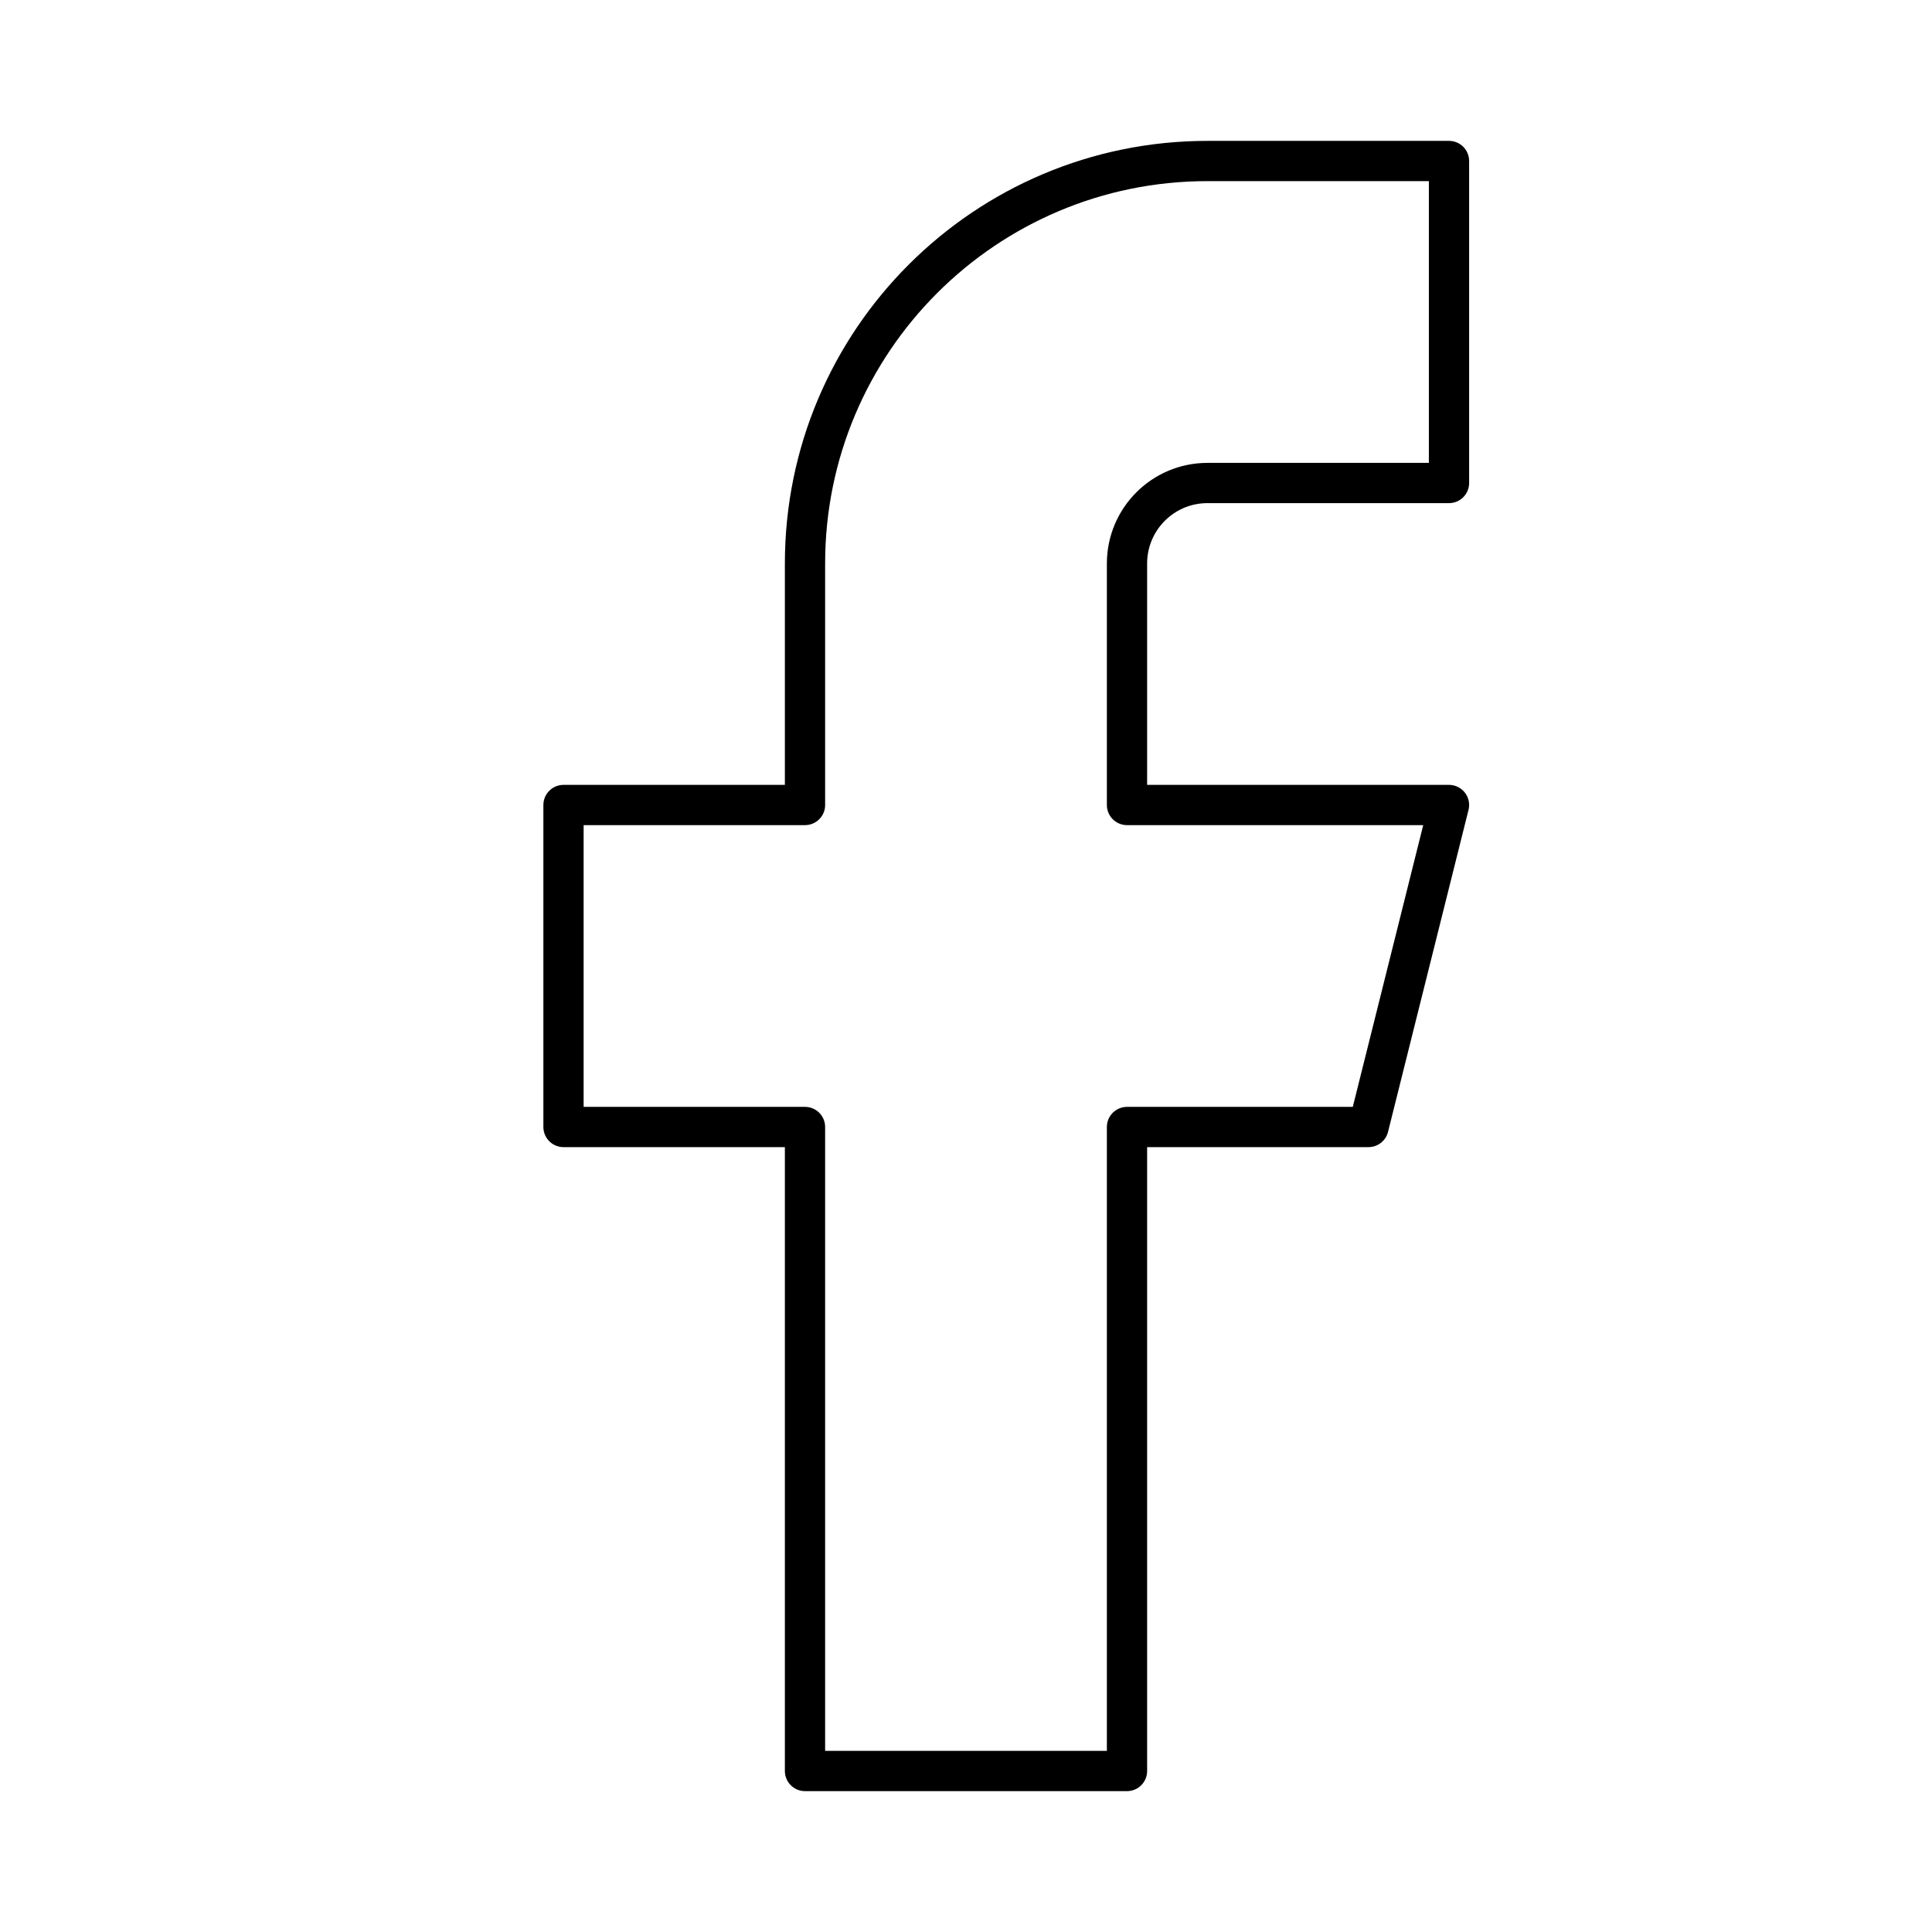
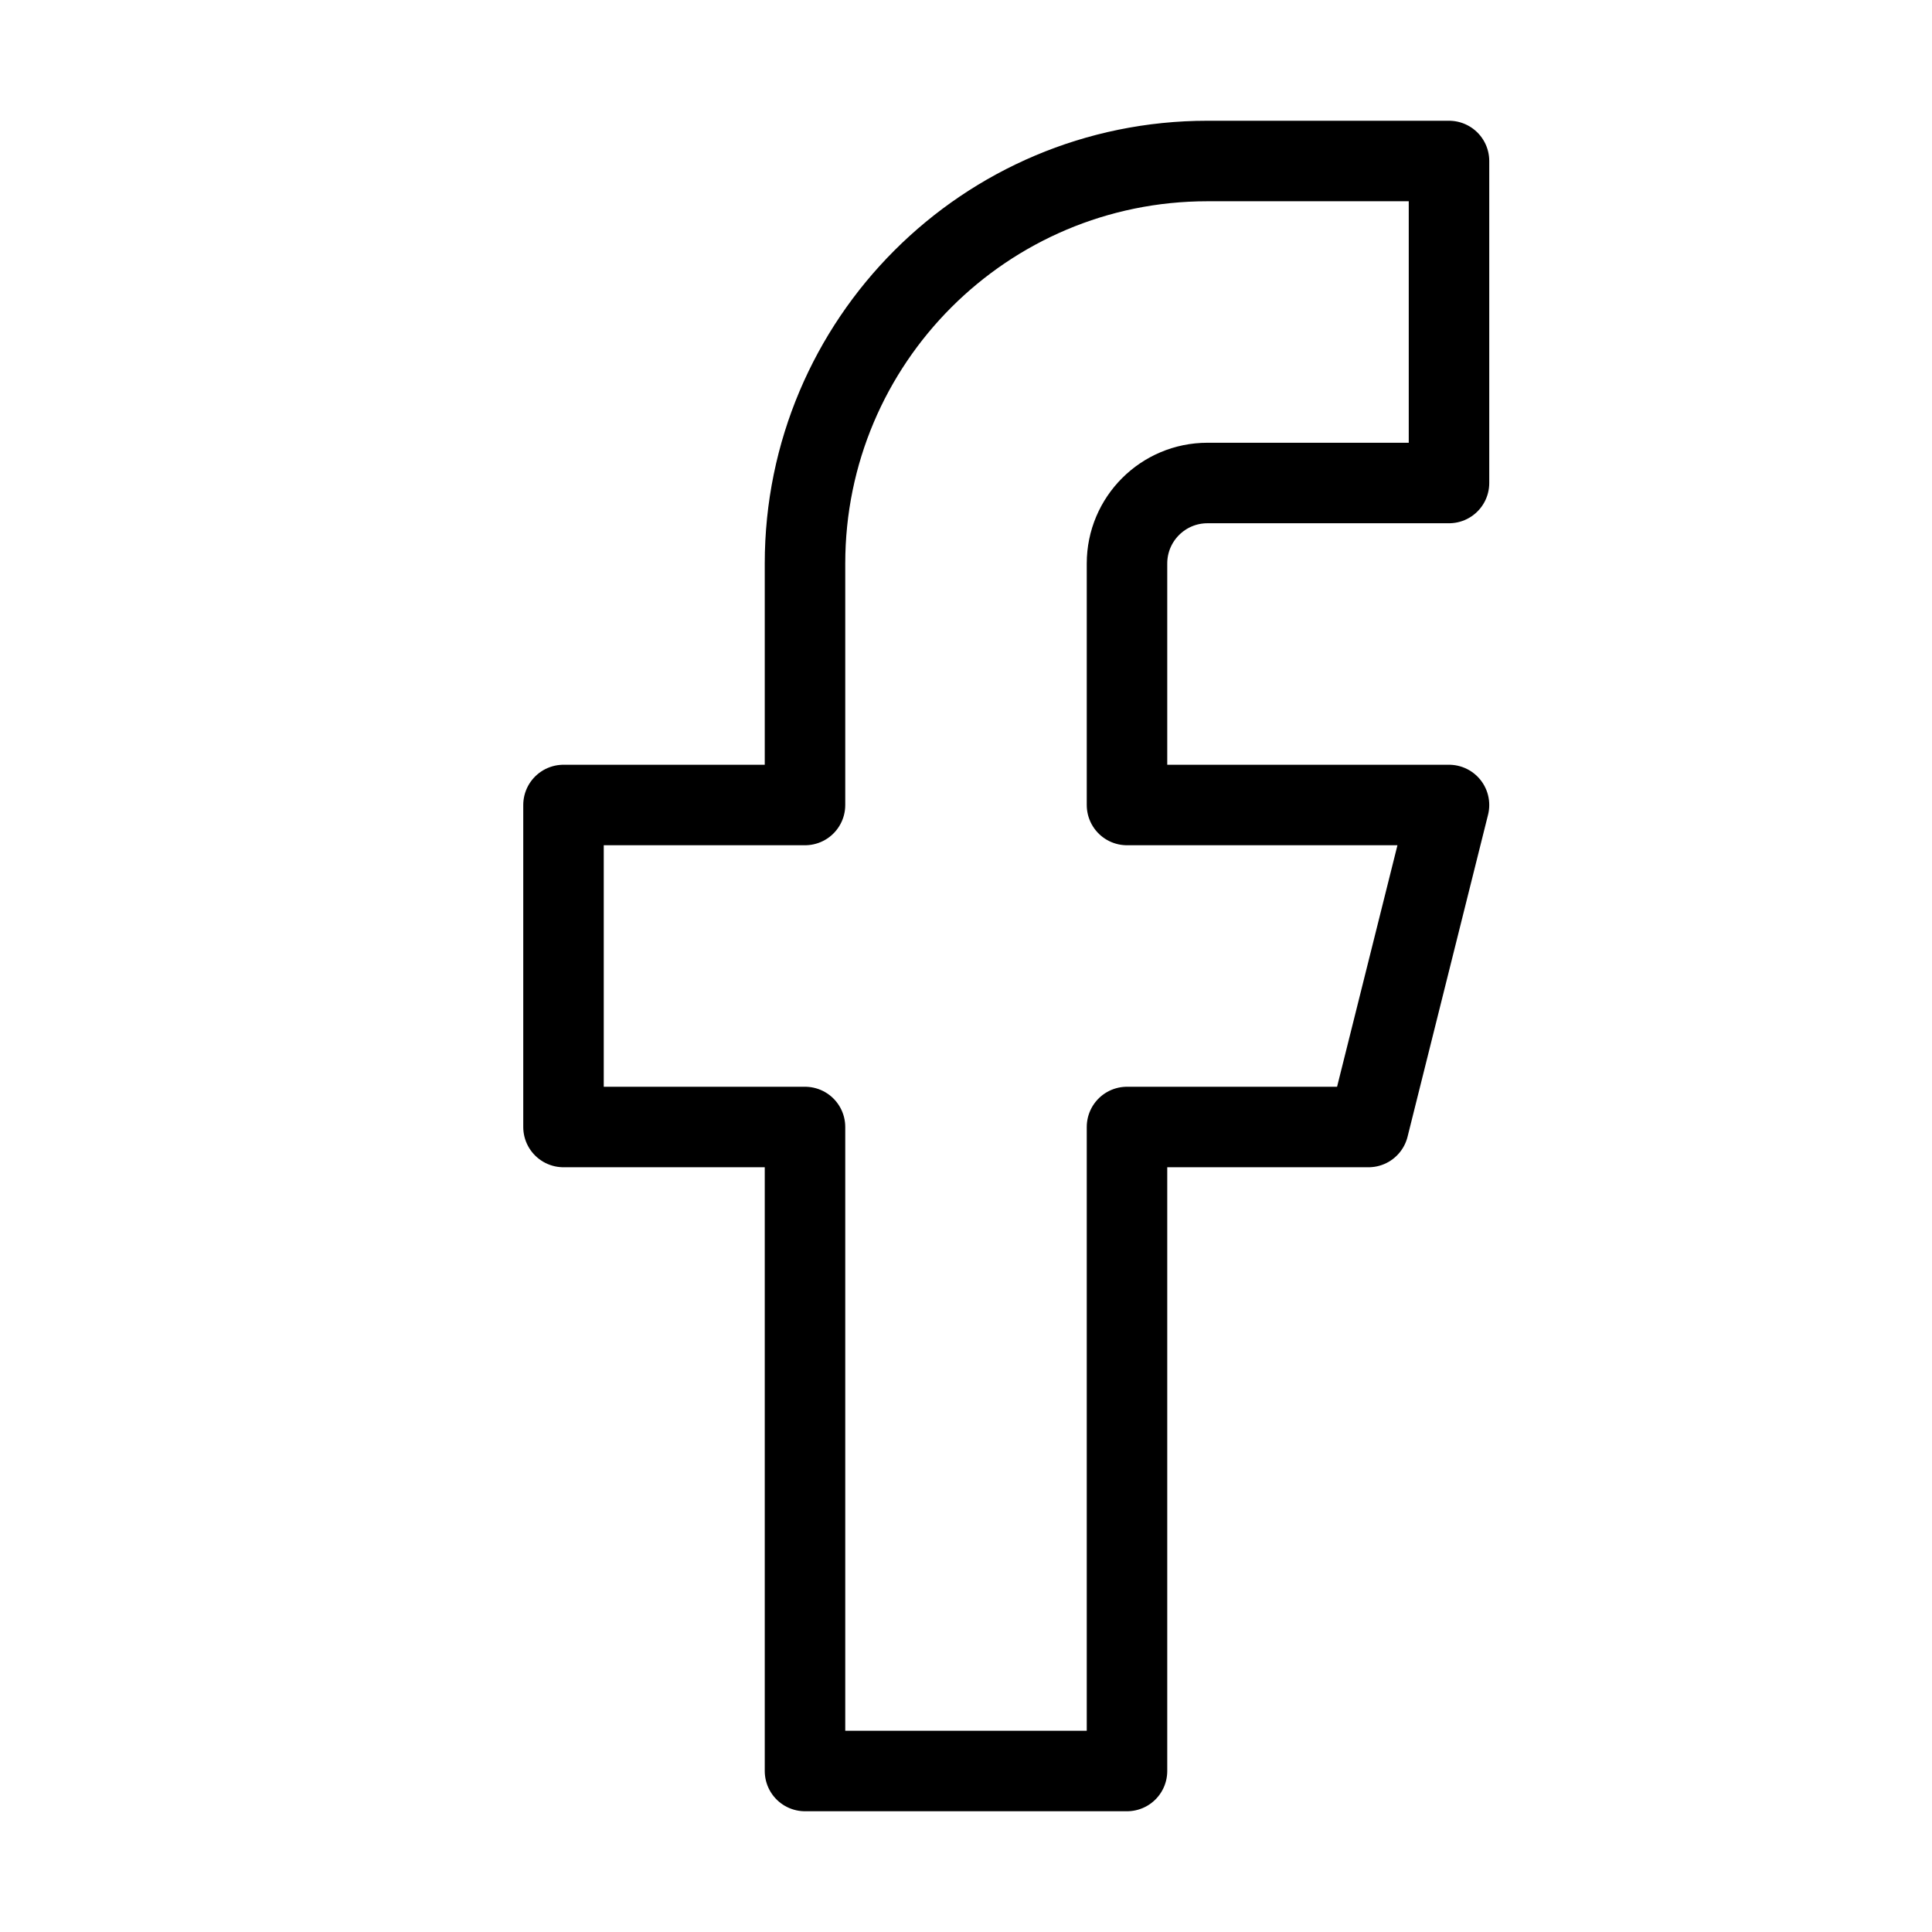
- <svg xmlns="http://www.w3.org/2000/svg" width="100" height="100" viewBox="0 0 24 24" fill="none" stroke="currentColor" stroke-width="0.5" stroke-linecap="round" stroke-linejoin="round" class="feather feather-facebook">
+ <svg xmlns="http://www.w3.org/2000/svg" viewBox="0 0 24 24" fill="none" stroke="currentColor" stroke-width="1" stroke-linecap="round" stroke-linejoin="round" class="feather feather-facebook">
  <path d="M18 2h-3a5 5 0 0 0-5 5v3H7v4h3v8h4v-8h3l1-4h-4V7a1 1 0 0 1 1-1h3z" />
</svg>
